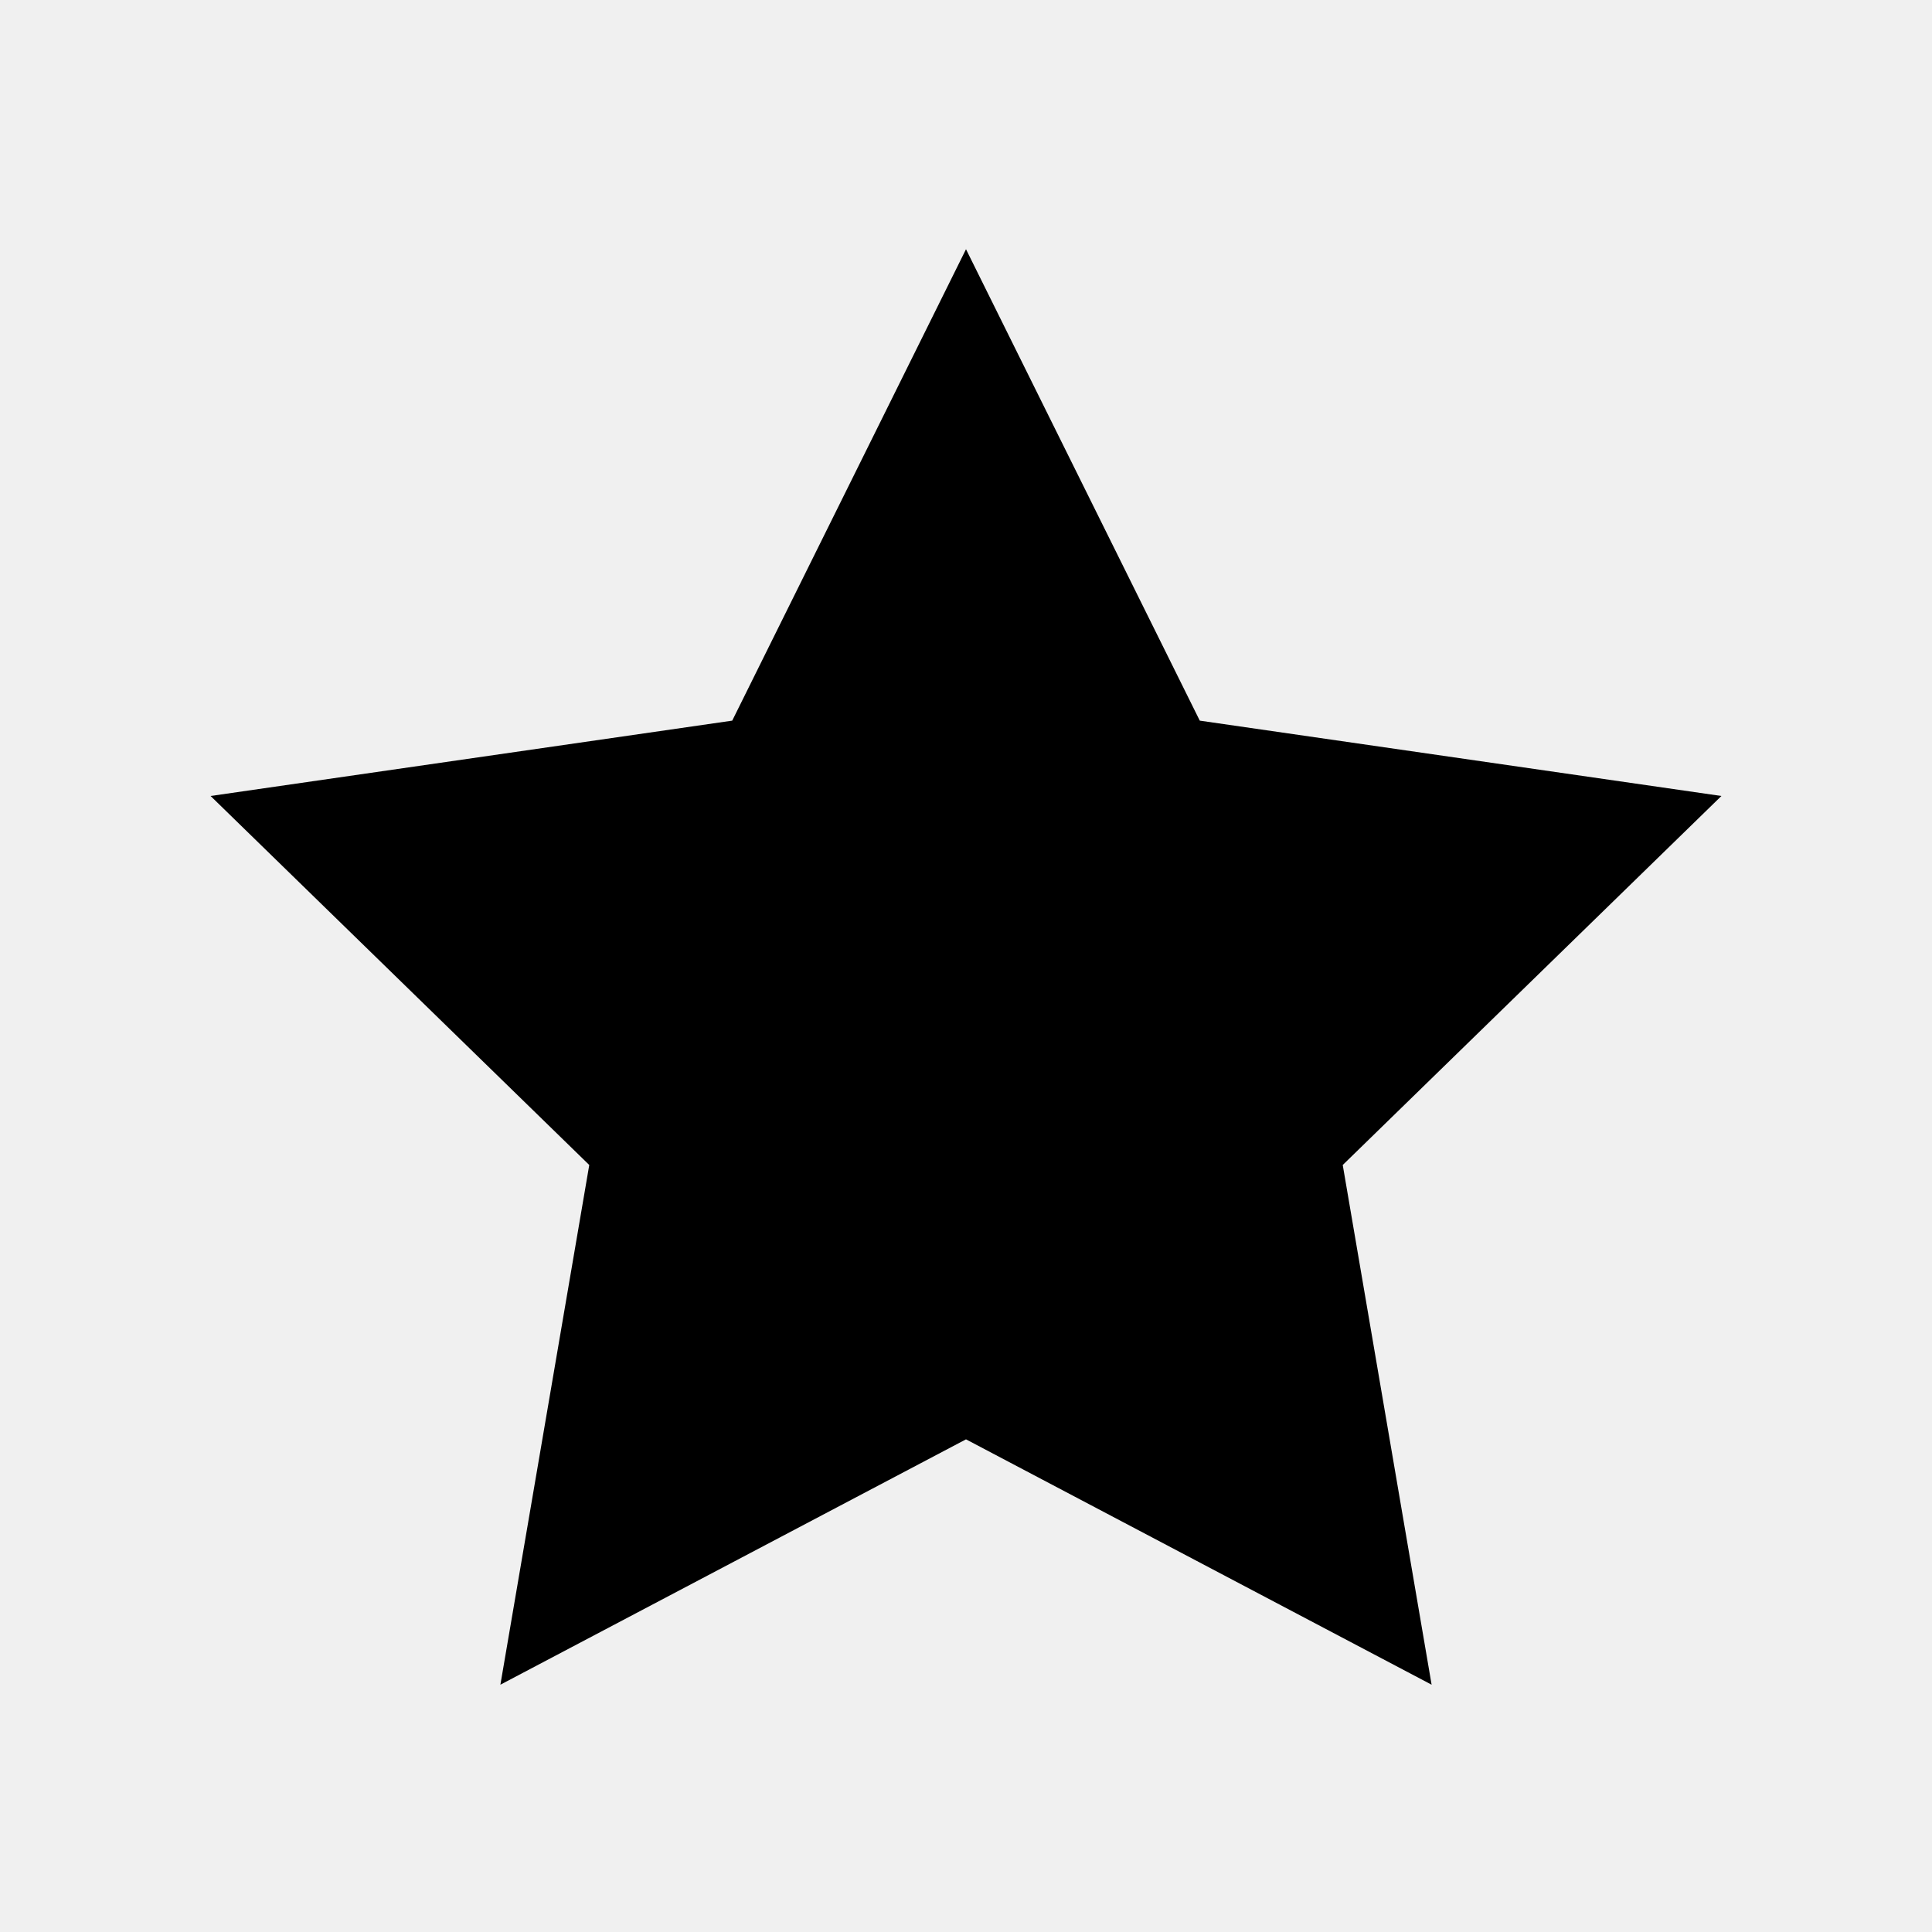
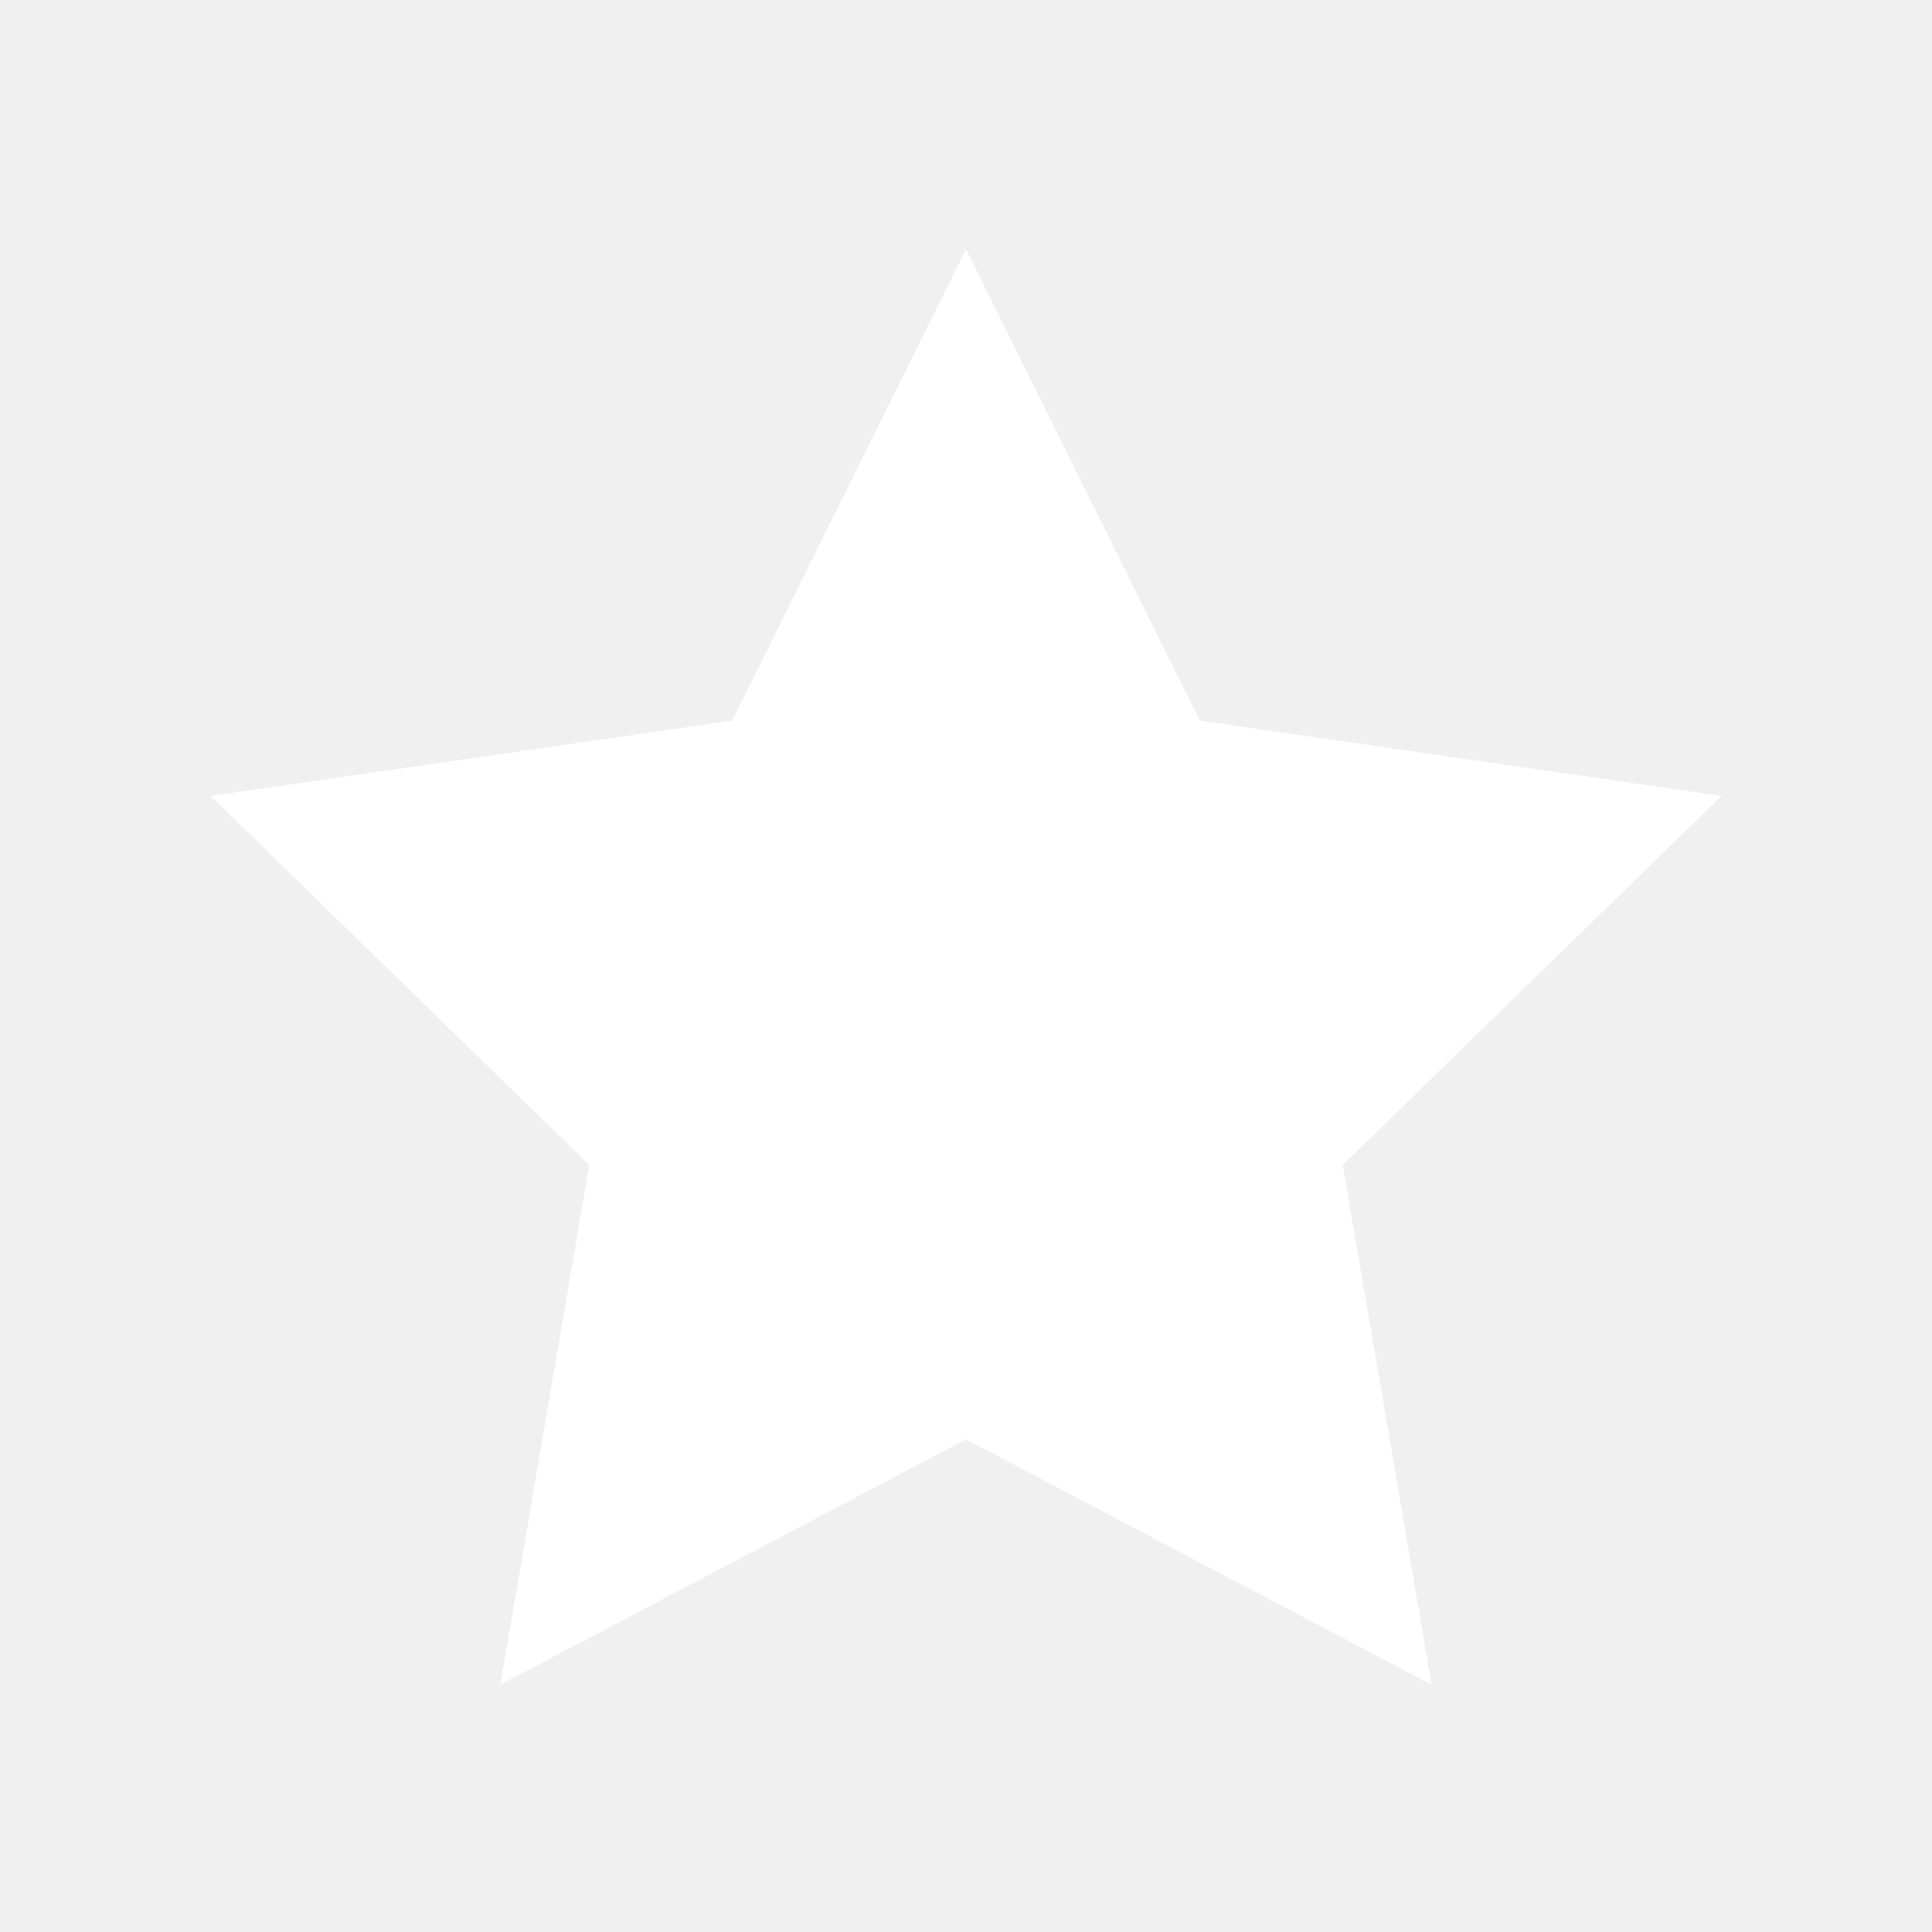
- <svg xmlns="http://www.w3.org/2000/svg" fill="#000000" width="800px" height="800px" viewBox="0 0 32 32" version="1.1">
+ <svg xmlns="http://www.w3.org/2000/svg" fill="#ffffff" width="800px" height="800px" viewBox="0 0 32 32" version="1.1">
  <path d="M3.488 13.184l6.272 6.112-1.472 8.608 7.712-4.064 7.712 4.064-1.472-8.608 6.272-6.112-8.64-1.248-3.872-7.808-3.872 7.808z" />
</svg>
